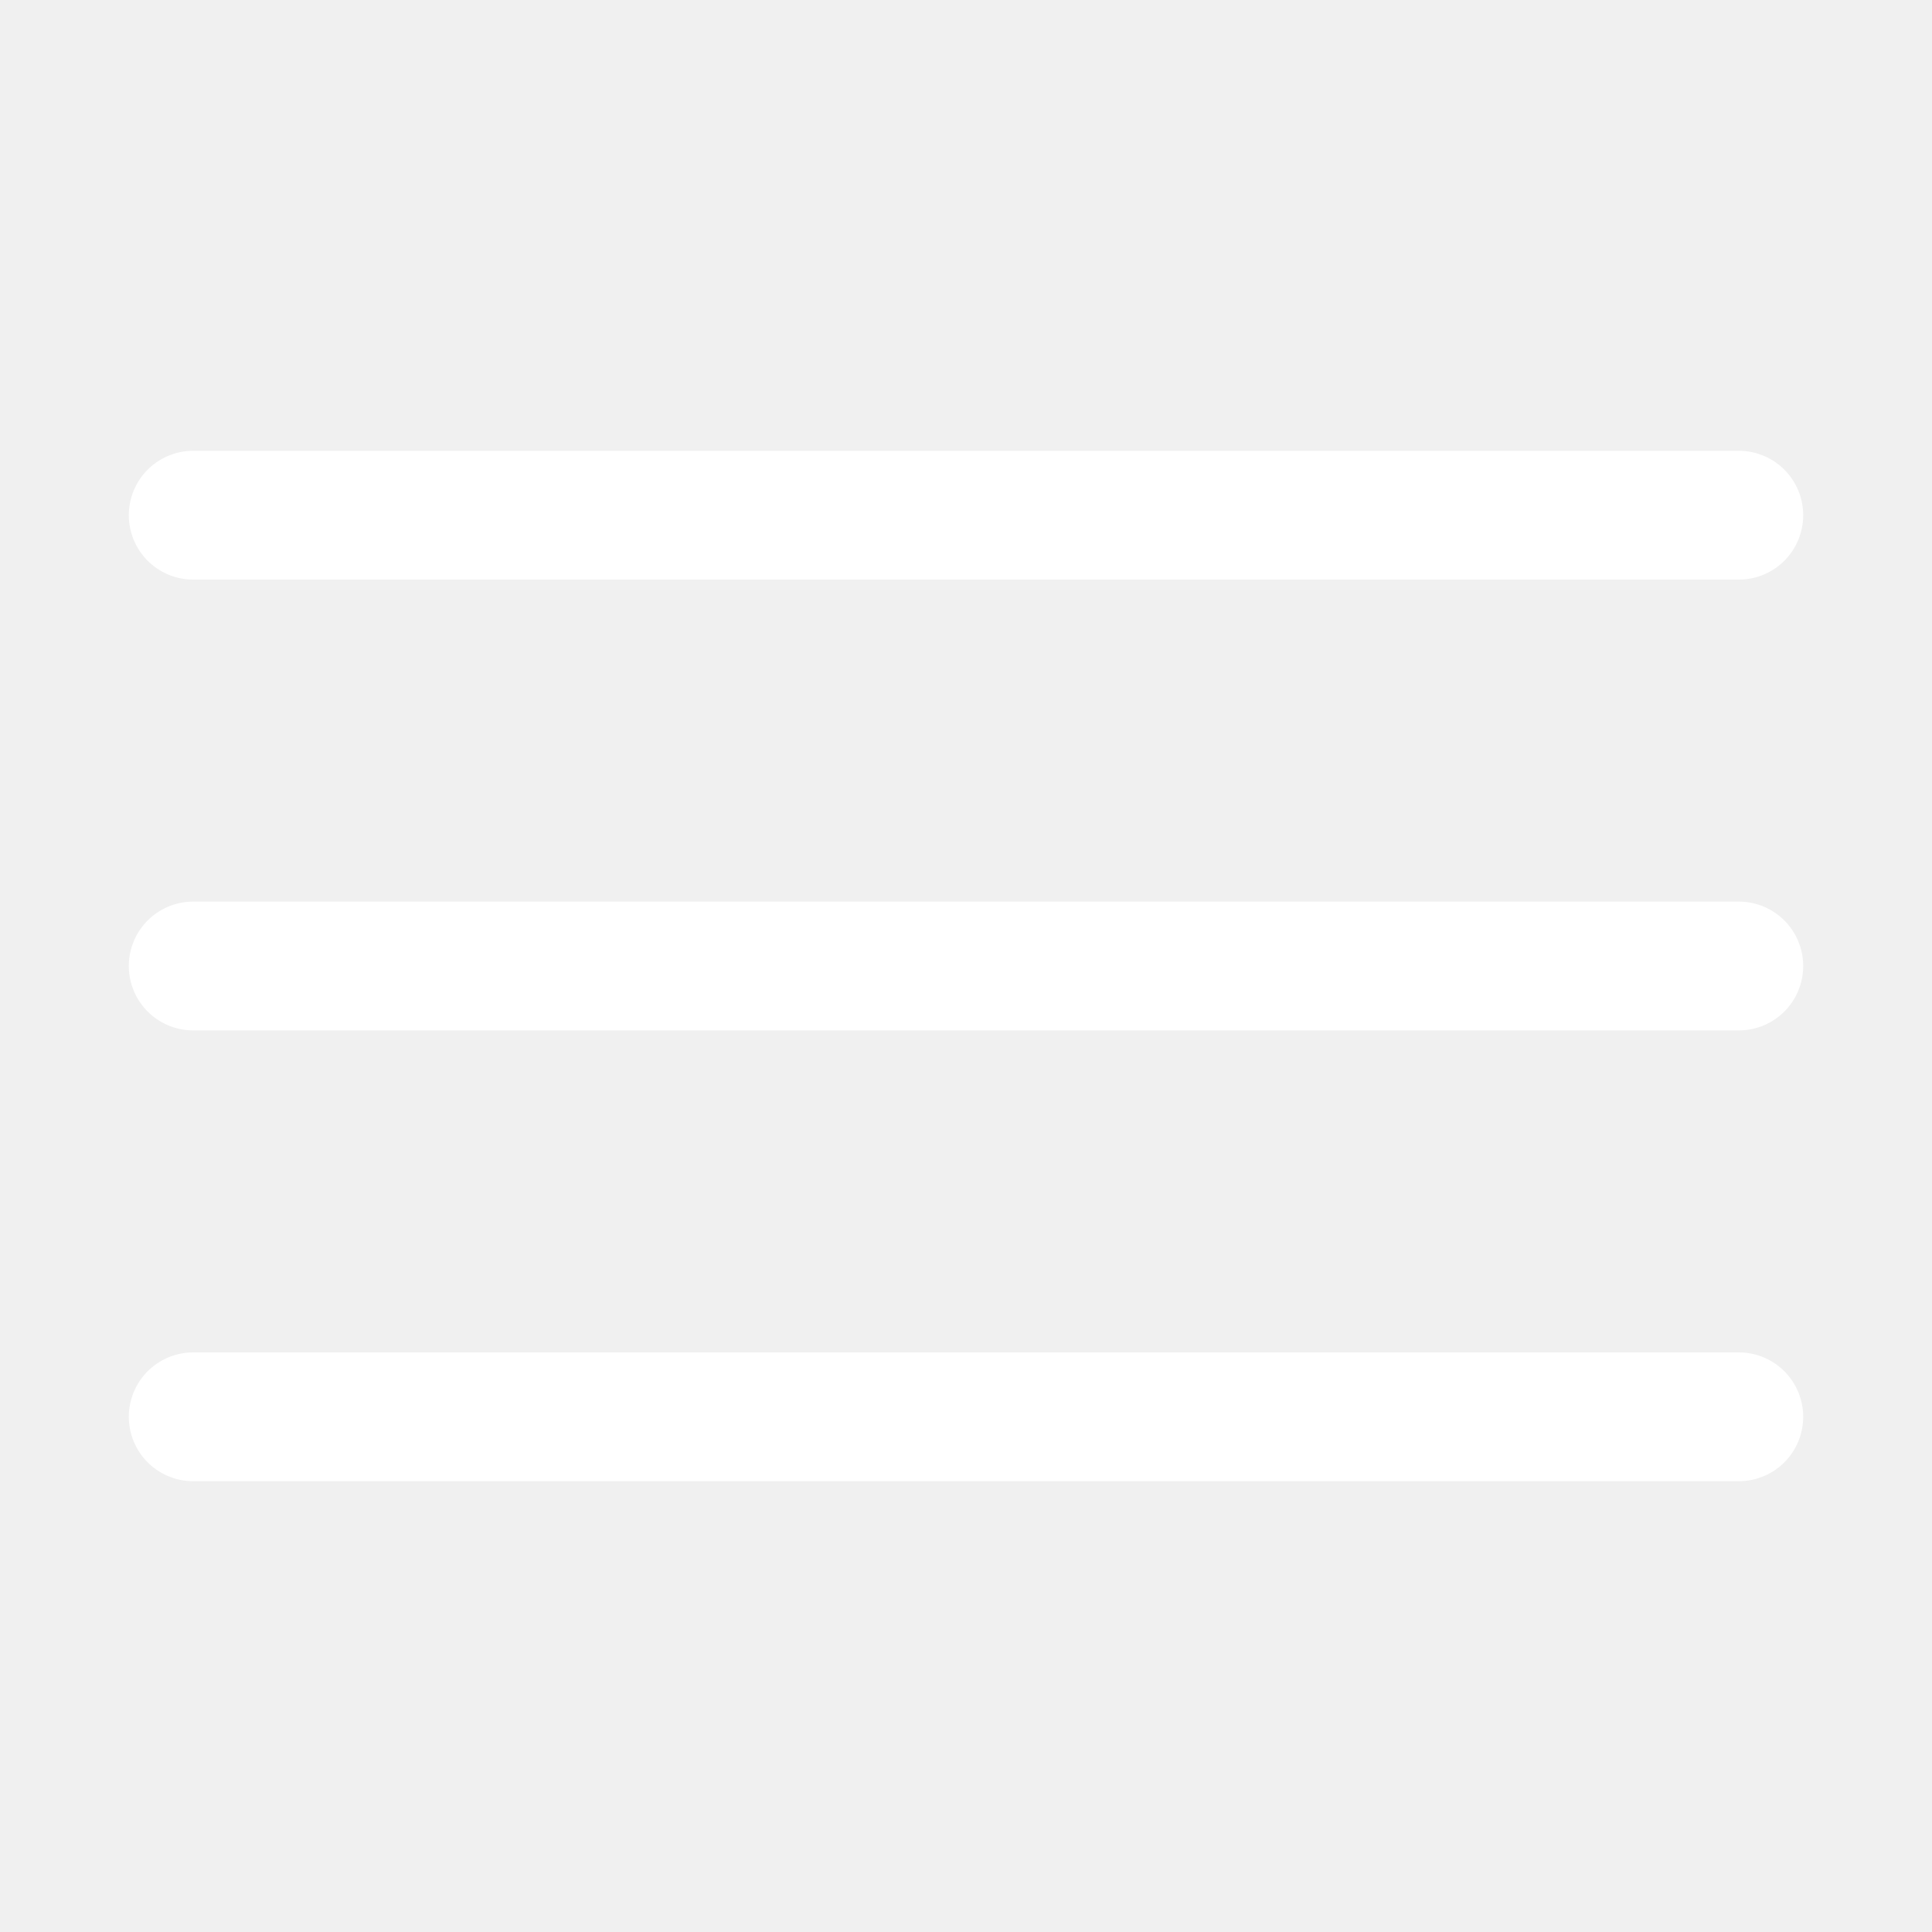
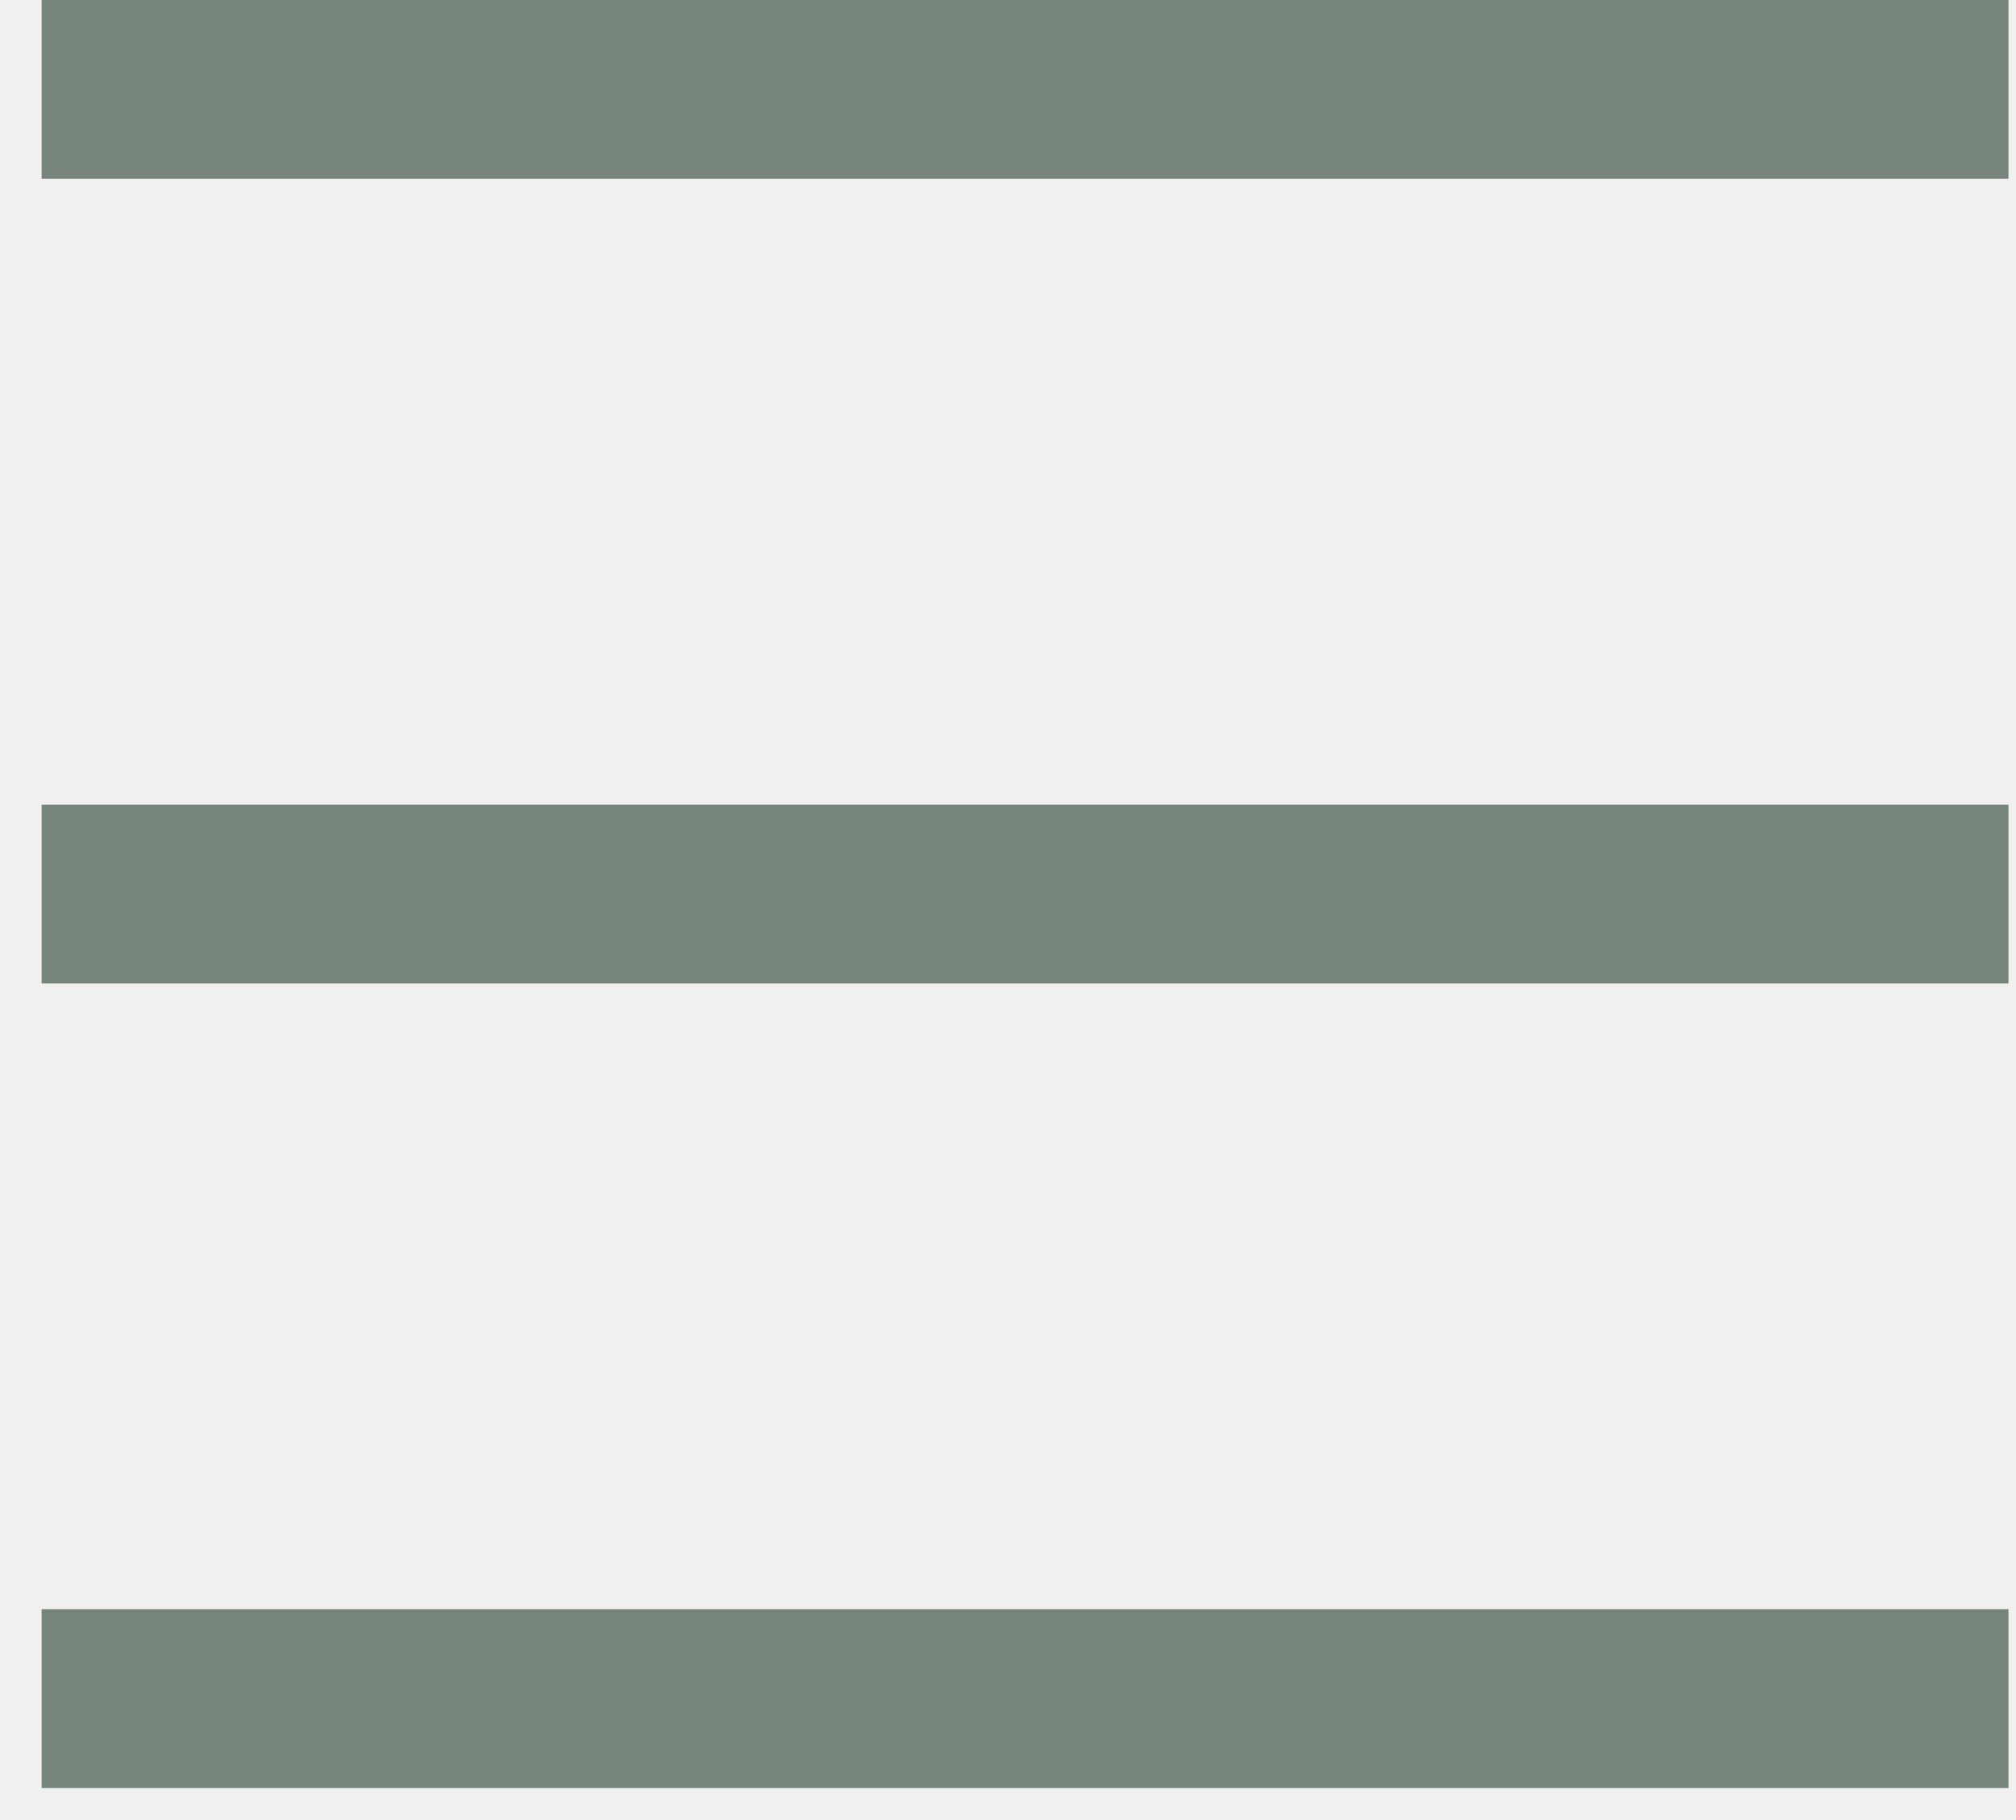
- <svg xmlns="http://www.w3.org/2000/svg" fill="#FFFFFF" viewBox="0 0 30 30" width="40px" height="40px">
-   <path fill="none" stroke="#FFFFFF" stroke-linecap="round" stroke-linejoin="round" stroke-miterlimit="10" stroke-width="2" d="M3 15L27 15M3 8L27 8M3 22L27 22" />
+ <svg xmlns="http://www.w3.org/2000/svg" width="41" height="37" viewBox="0 0 41 37" fill="none">
+   <path d="M40.847 0H0.847V3.636H40.847V0Z" fill="#76847B" />
+   <path d="M40.847 16.364H0.847V20H40.847V16.364Z" fill="#76847B" />
+   <path d="M40.847 32.727H0.847V36.364H40.847V32.727Z" fill="#76847B" />
</svg>
